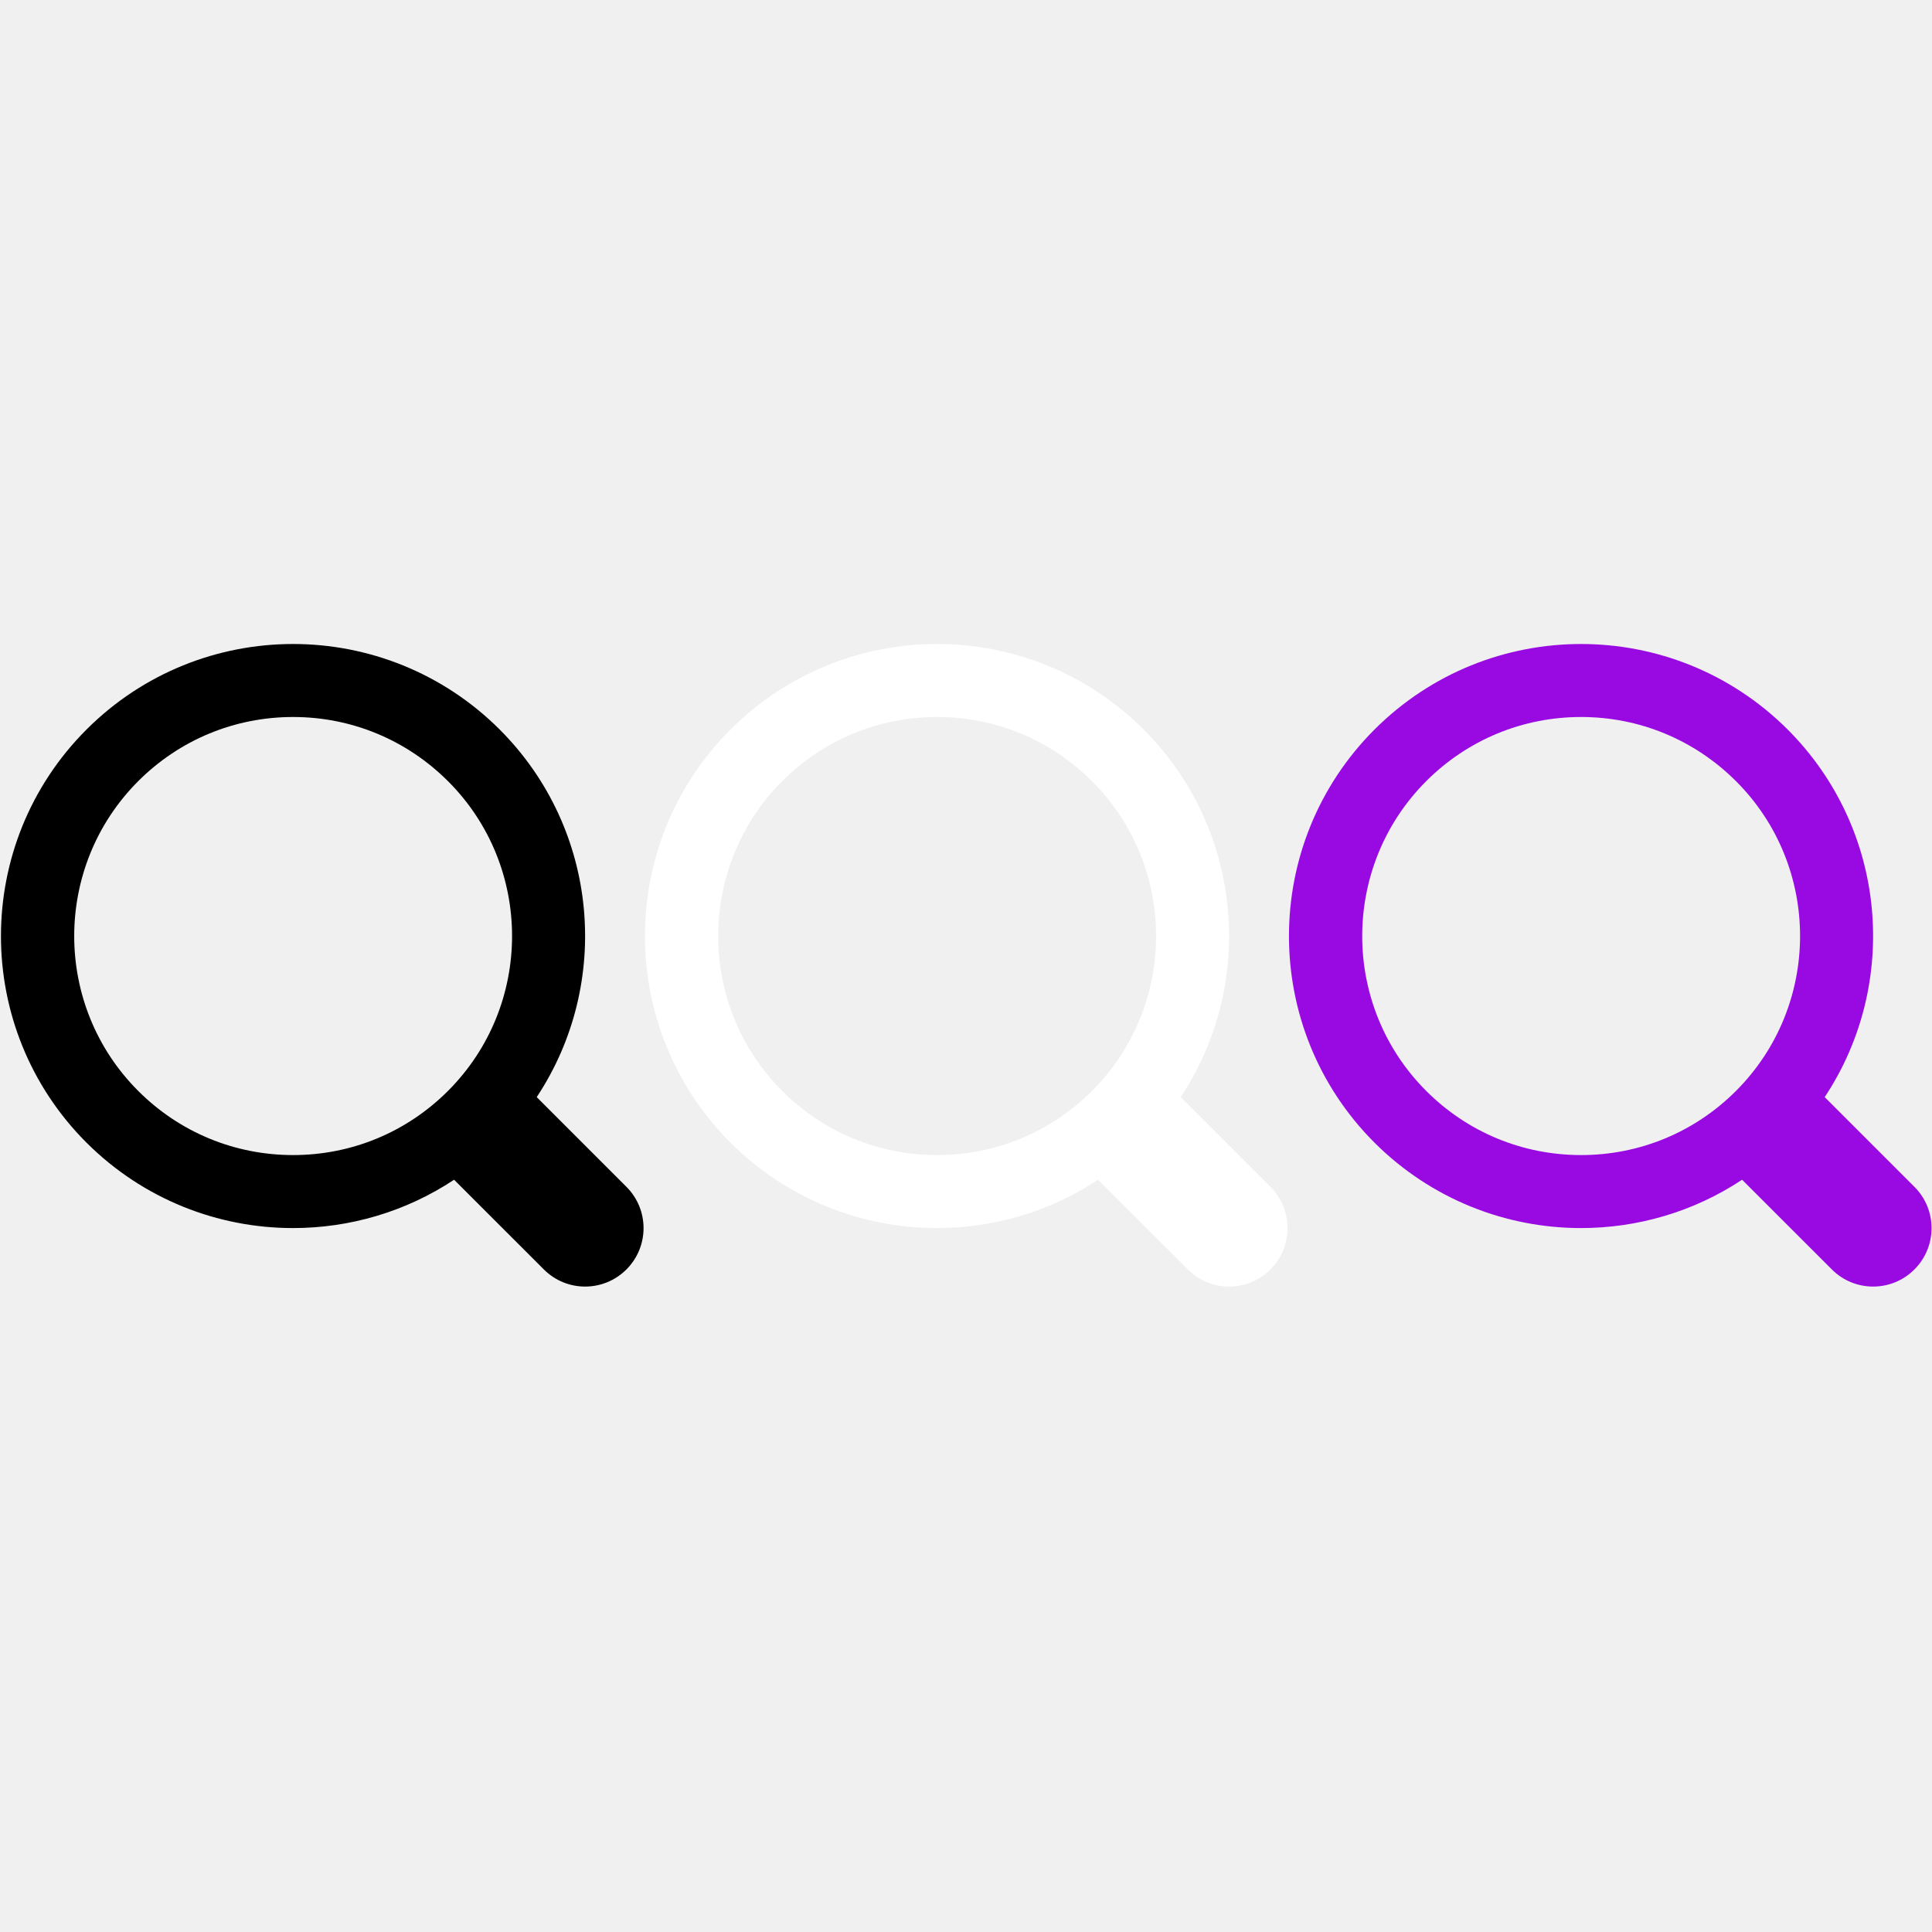
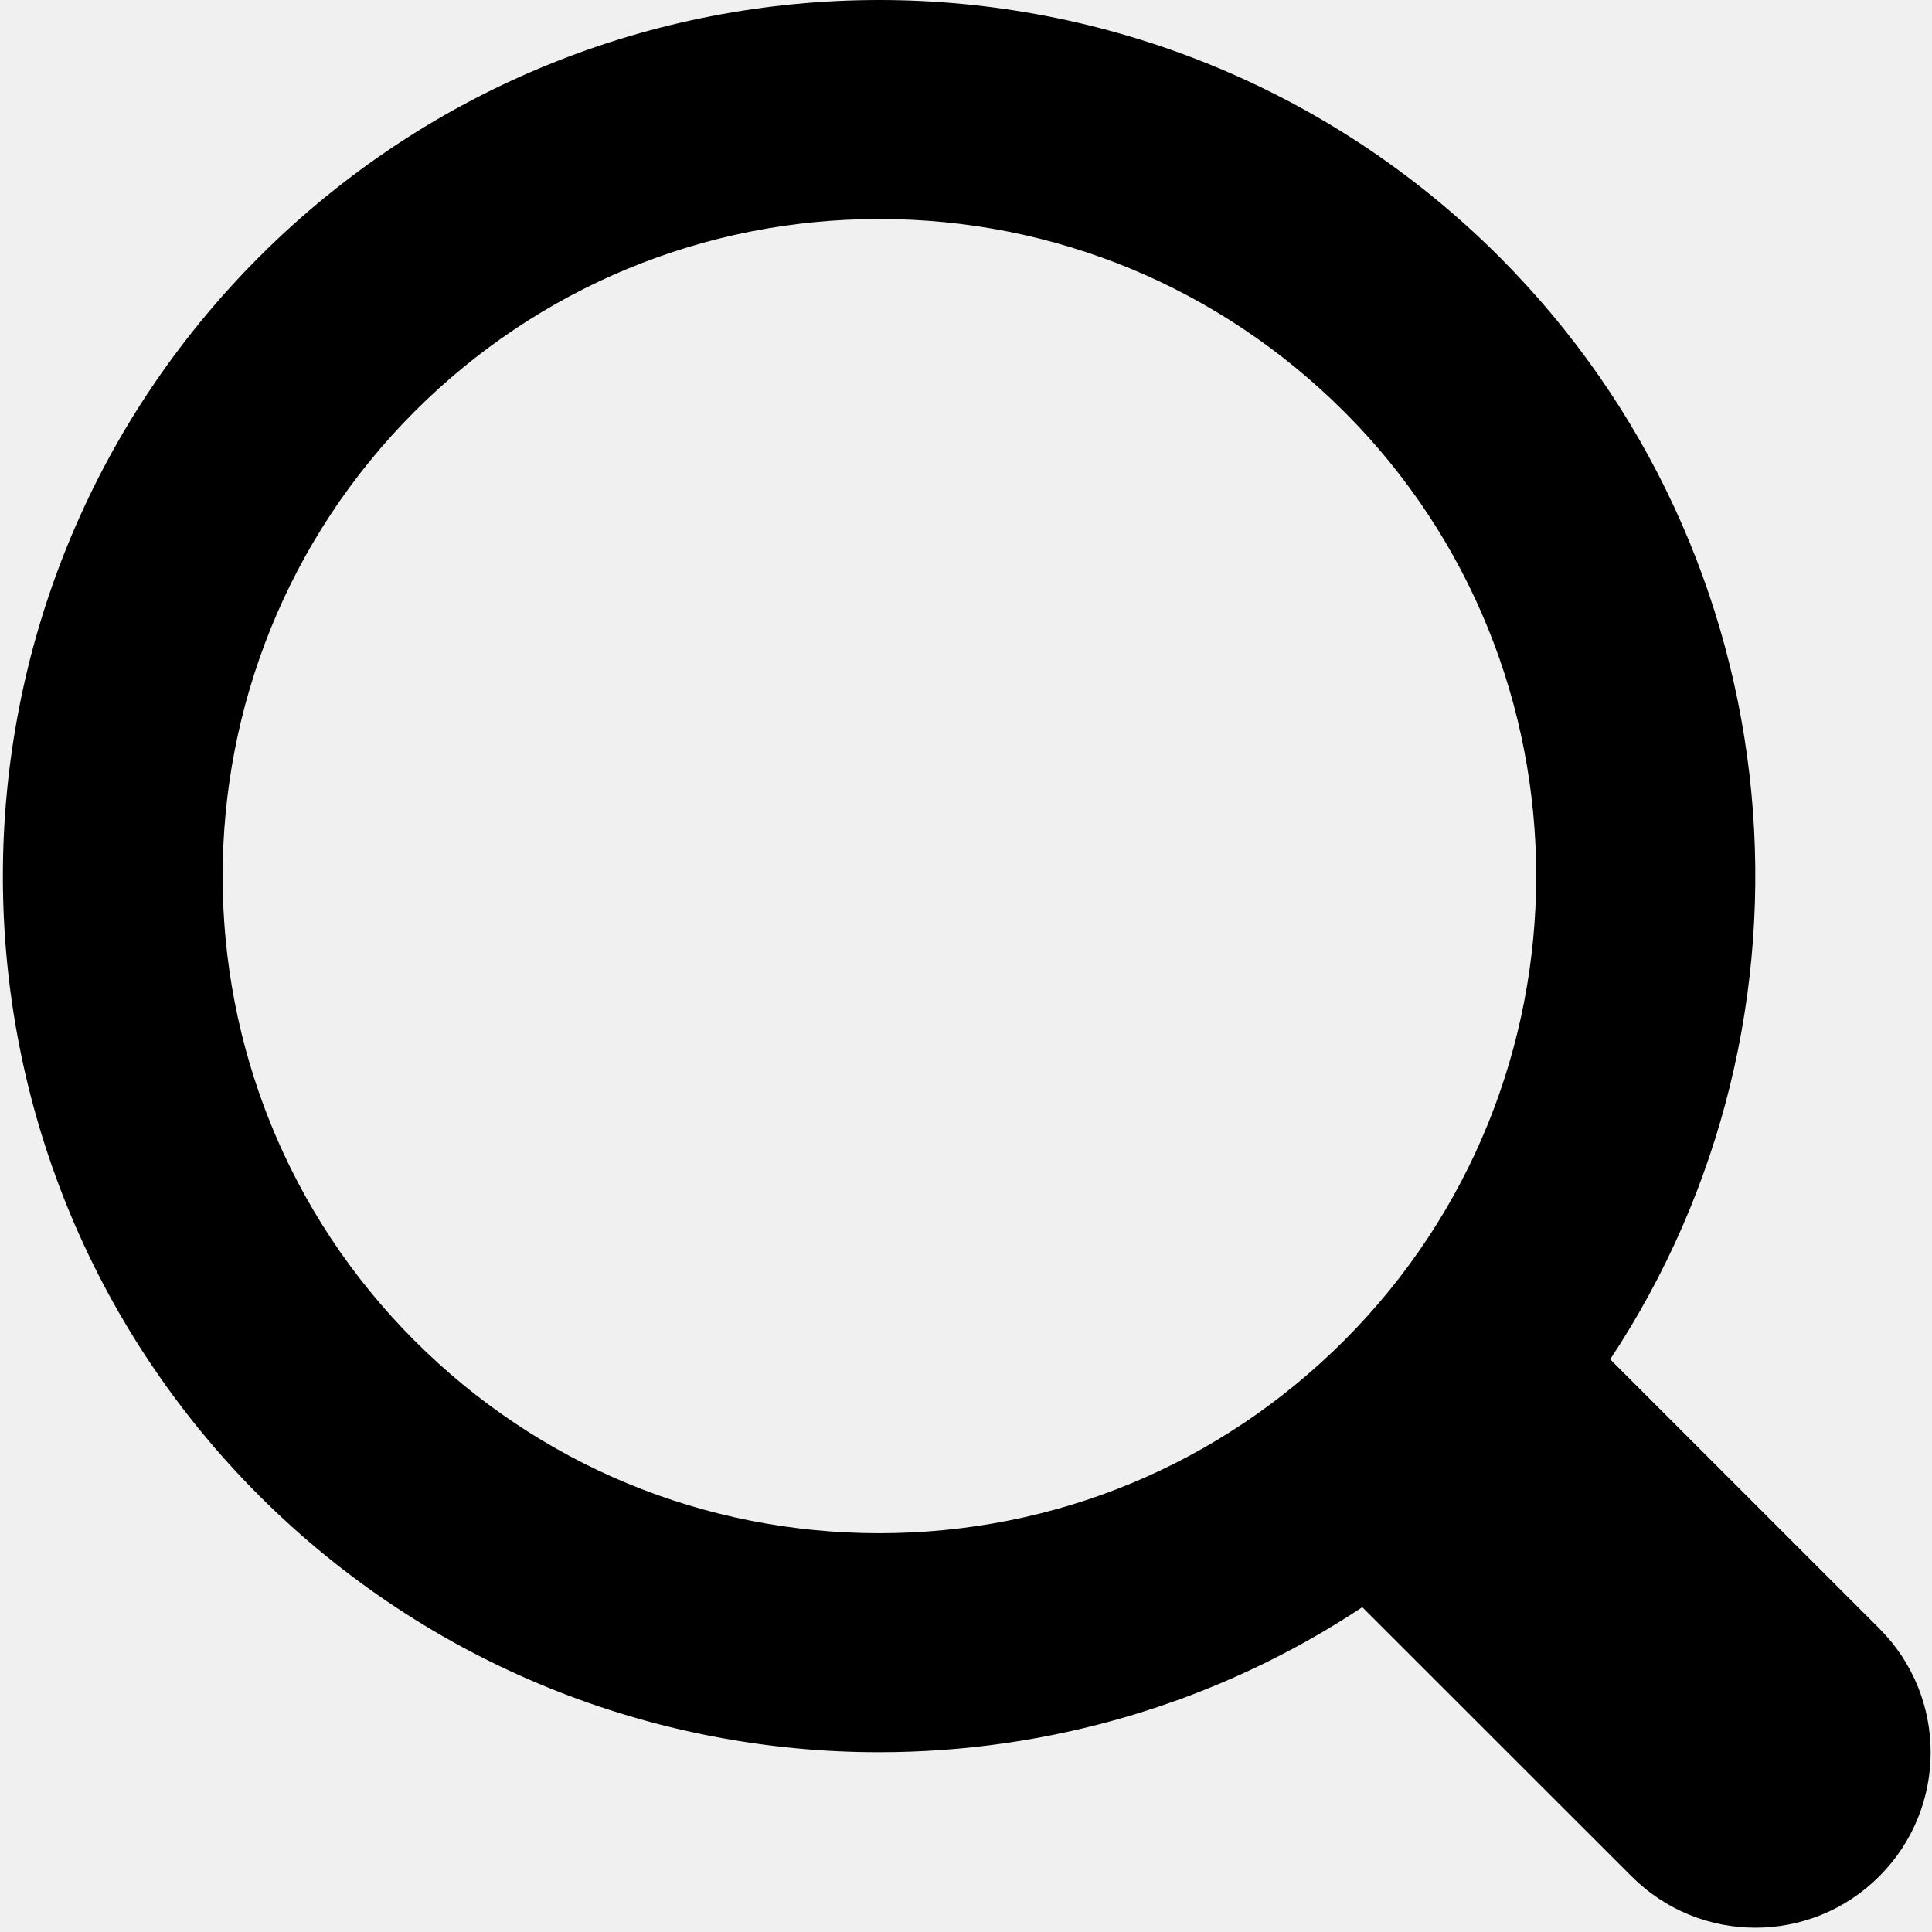
- <svg xmlns="http://www.w3.org/2000/svg" width="17px" height="17px" viewBox="0 0 51 17" version="1.1">
+ <svg xmlns="http://www.w3.org/2000/svg" width="17px" height="17px" viewBox="0 0 17 17" version="1.1">
  <defs />
  <g id="TS-ATOMS" stroke="none" stroke-width="1" fill="none" fill-rule="evenodd">
    <g id="MEDIA-ICONS" transform="translate(-430, -541)" fill="#000000">
      <g id="ico_search" transform="translate(430, 541)">
        <g id="Layer_1">
          <path d="M16.536,16.51 C15.934,17.113 14.958,17.113 14.356,16.51 L11.987,14.142 C10.703,14.993 9.22,15.418 7.734,15.418 C5.762,15.418 3.788,14.665 2.281,13.161 C-0.727,10.15 -0.727,5.268 2.284,2.257 C3.79,0.753 5.762,0 7.737,0 C9.709,0 11.683,0.753 13.19,2.257 C15.825,4.895 16.151,8.969 14.168,11.961 L16.536,14.329 C17.139,14.932 17.139,15.907 16.536,16.51 L16.536,16.51 Z M7.737,1.927 C6.193,1.927 4.739,2.53 3.648,3.621 C1.396,5.876 1.396,9.545 3.648,11.797 C4.739,12.889 6.193,13.491 7.737,13.491 C9.281,13.491 10.734,12.889 11.826,11.797 C14.081,9.542 14.081,5.873 11.826,3.621 C10.732,2.53 9.281,1.927 7.737,1.927 L7.737,1.927 Z" id="Shape" />
        </g>
      </g>
    </g>
  </g>
-   <g id="TS-ATOMS-WHITE" stroke="none" stroke-width="1" fill="none" fill-rule="evenodd">
-     <g id="MEDIA-ICONS" transform="translate(-430, -541)" fill="#ffffff">
-       <g id="ico_search" transform="translate(447, 541)">
-         <g id="Layer_1">
-           <path d="M16.536,16.51 C15.934,17.113 14.958,17.113 14.356,16.51 L11.987,14.142 C10.703,14.993 9.22,15.418 7.734,15.418 C5.762,15.418 3.788,14.665 2.281,13.161 C-0.727,10.15 -0.727,5.268 2.284,2.257 C3.79,0.753 5.762,0 7.737,0 C9.709,0 11.683,0.753 13.19,2.257 C15.825,4.895 16.151,8.969 14.168,11.961 L16.536,14.329 C17.139,14.932 17.139,15.907 16.536,16.51 L16.536,16.51 Z M7.737,1.927 C6.193,1.927 4.739,2.53 3.648,3.621 C1.396,5.876 1.396,9.545 3.648,11.797 C4.739,12.889 6.193,13.491 7.737,13.491 C9.281,13.491 10.734,12.889 11.826,11.797 C14.081,9.542 14.081,5.873 11.826,3.621 C10.732,2.53 9.281,1.927 7.737,1.927 L7.737,1.927 Z" id="Shape" />
-         </g>
-       </g>
-     </g>
-   </g>
-   <g id="TS-ATOMS-PURPLE" stroke="none" stroke-width="1" fill="none" fill-rule="evenodd">
-     <g id="MEDIA-ICONS" transform="translate(-430, -541)" fill="#990AE3">
-       <g id="ico_search" transform="translate(464, 541)">
-         <g id="Layer_1">
-           <path d="M16.536,16.51 C15.934,17.113 14.958,17.113 14.356,16.51 L11.987,14.142 C10.703,14.993 9.22,15.418 7.734,15.418 C5.762,15.418 3.788,14.665 2.281,13.161 C-0.727,10.15 -0.727,5.268 2.284,2.257 C3.79,0.753 5.762,0 7.737,0 C9.709,0 11.683,0.753 13.19,2.257 C15.825,4.895 16.151,8.969 14.168,11.961 L16.536,14.329 C17.139,14.932 17.139,15.907 16.536,16.51 L16.536,16.51 Z M7.737,1.927 C6.193,1.927 4.739,2.53 3.648,3.621 C1.396,5.876 1.396,9.545 3.648,11.797 C4.739,12.889 6.193,13.491 7.737,13.491 C9.281,13.491 10.734,12.889 11.826,11.797 C14.081,9.542 14.081,5.873 11.826,3.621 C10.732,2.53 9.281,1.927 7.737,1.927 L7.737,1.927 Z" id="Shape" />
-         </g>
-       </g>
-     </g>
-   </g>
</svg>
